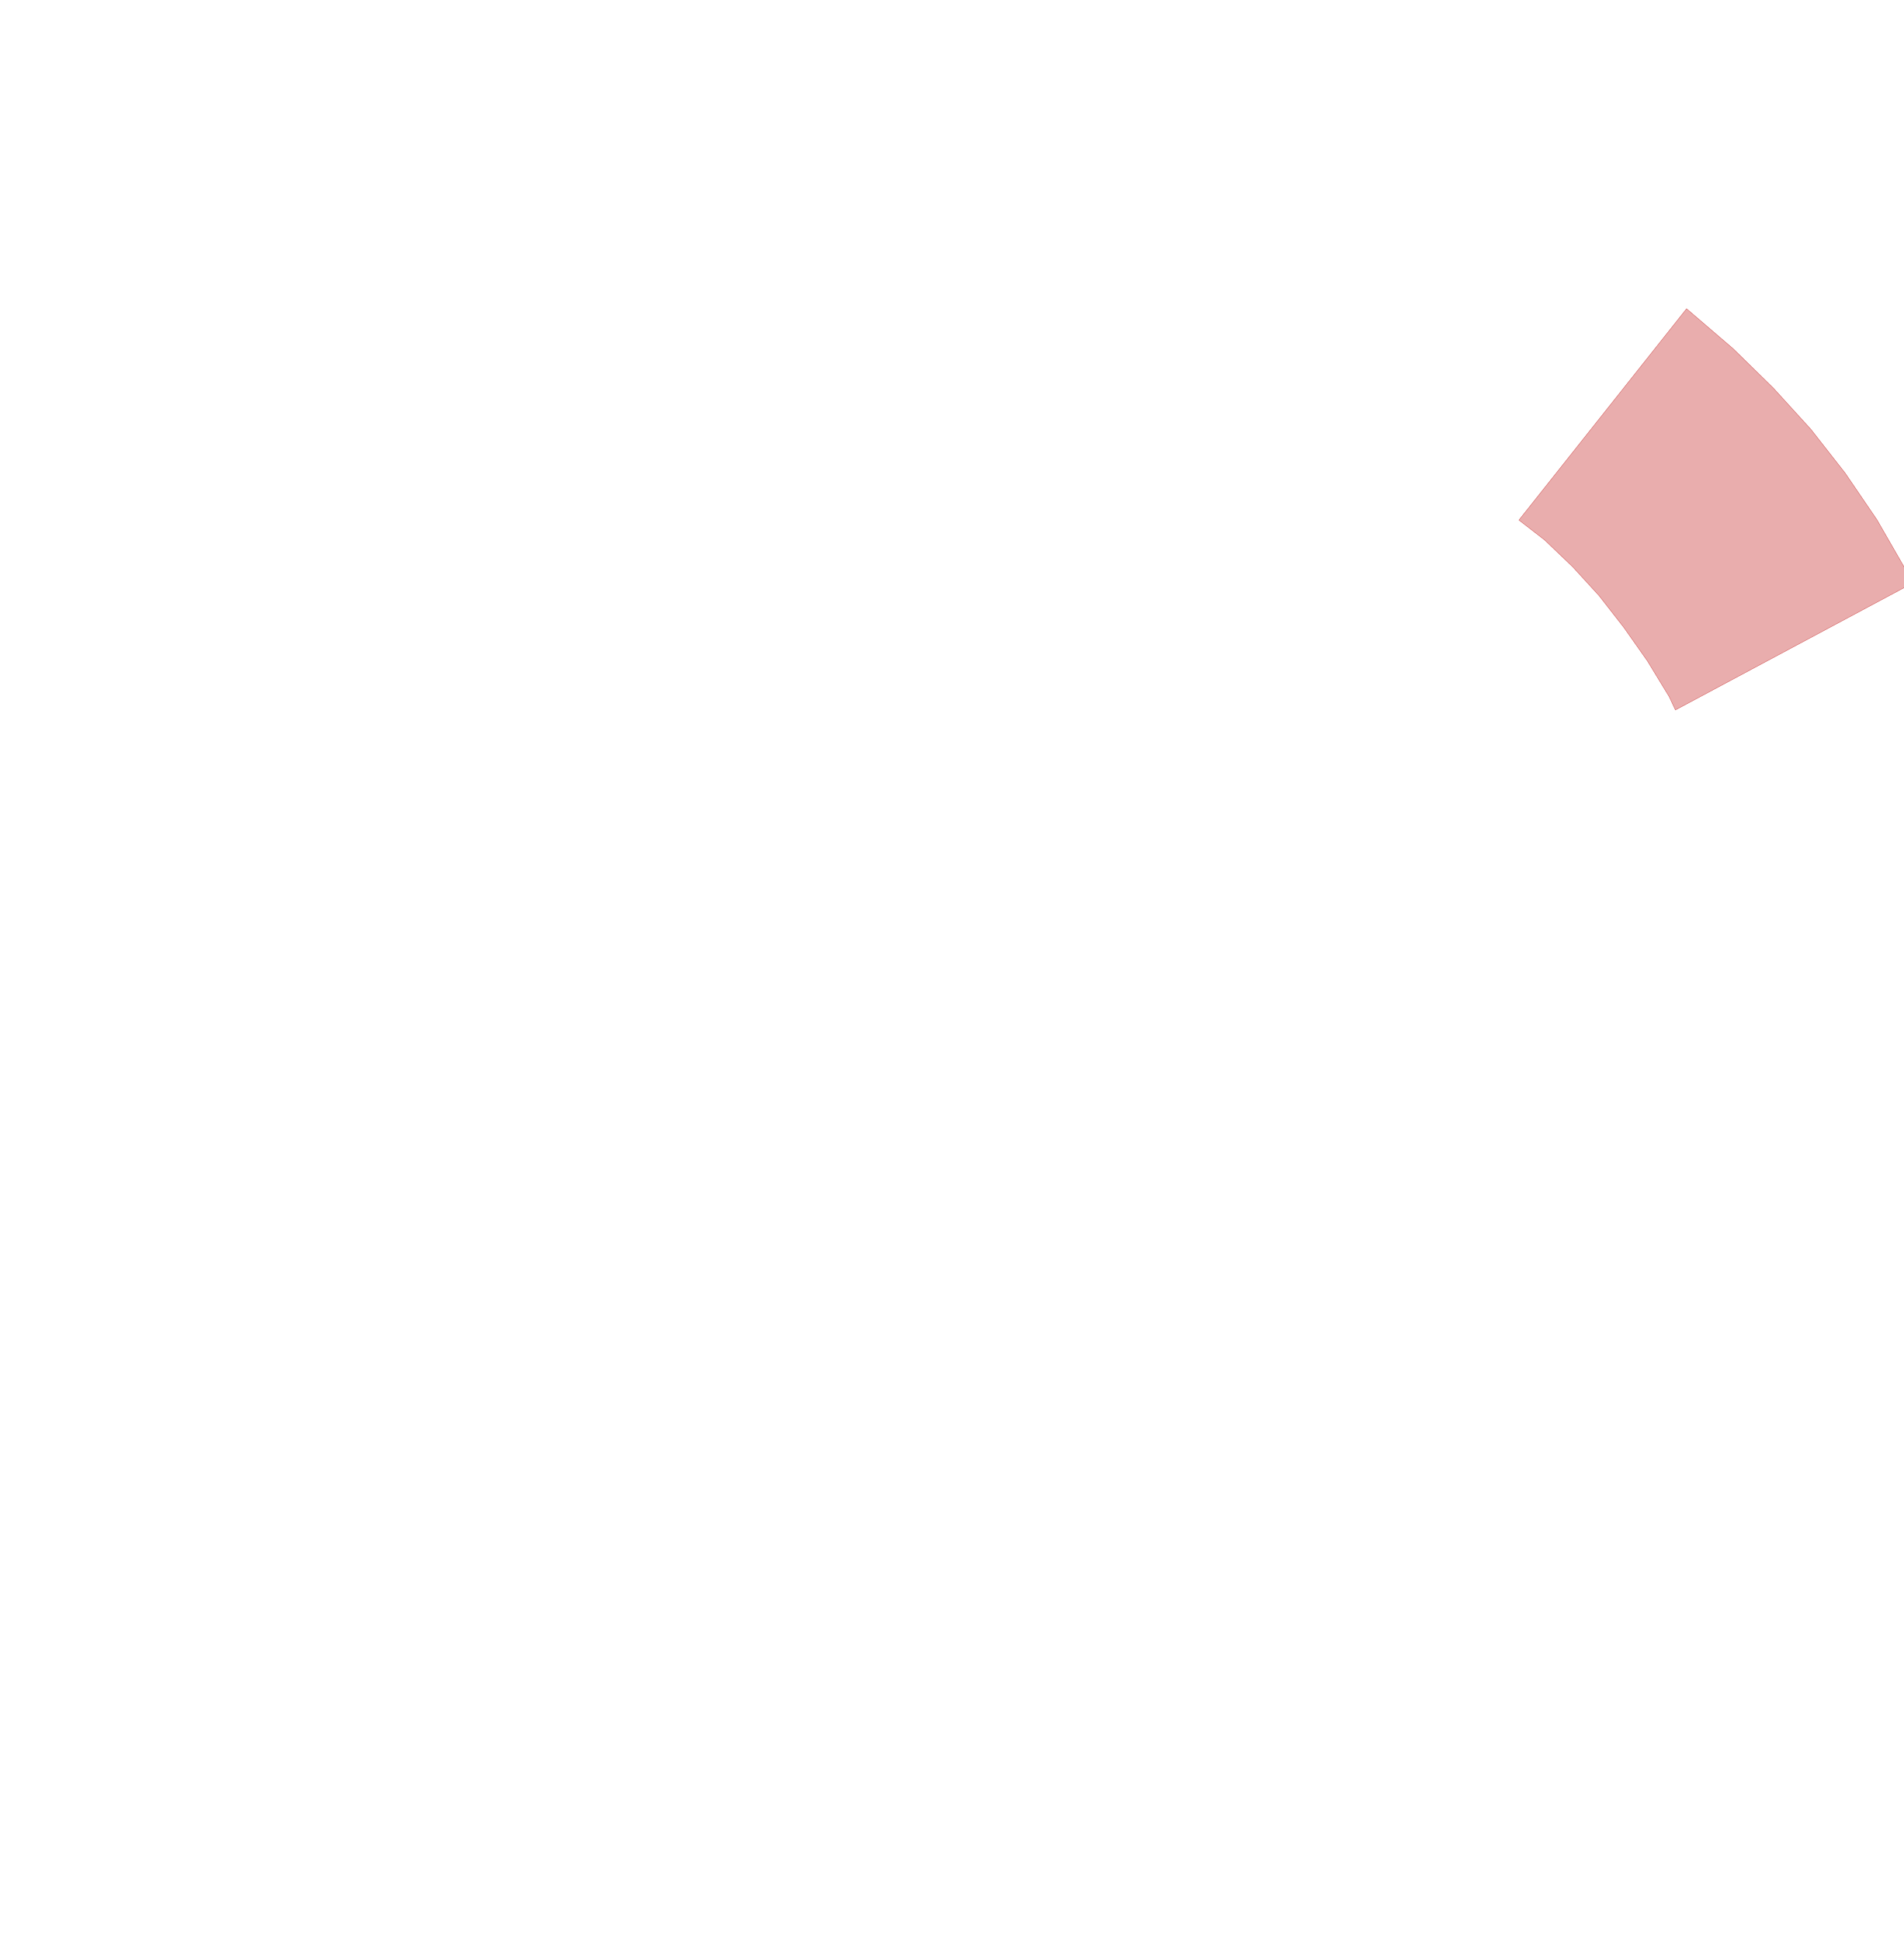
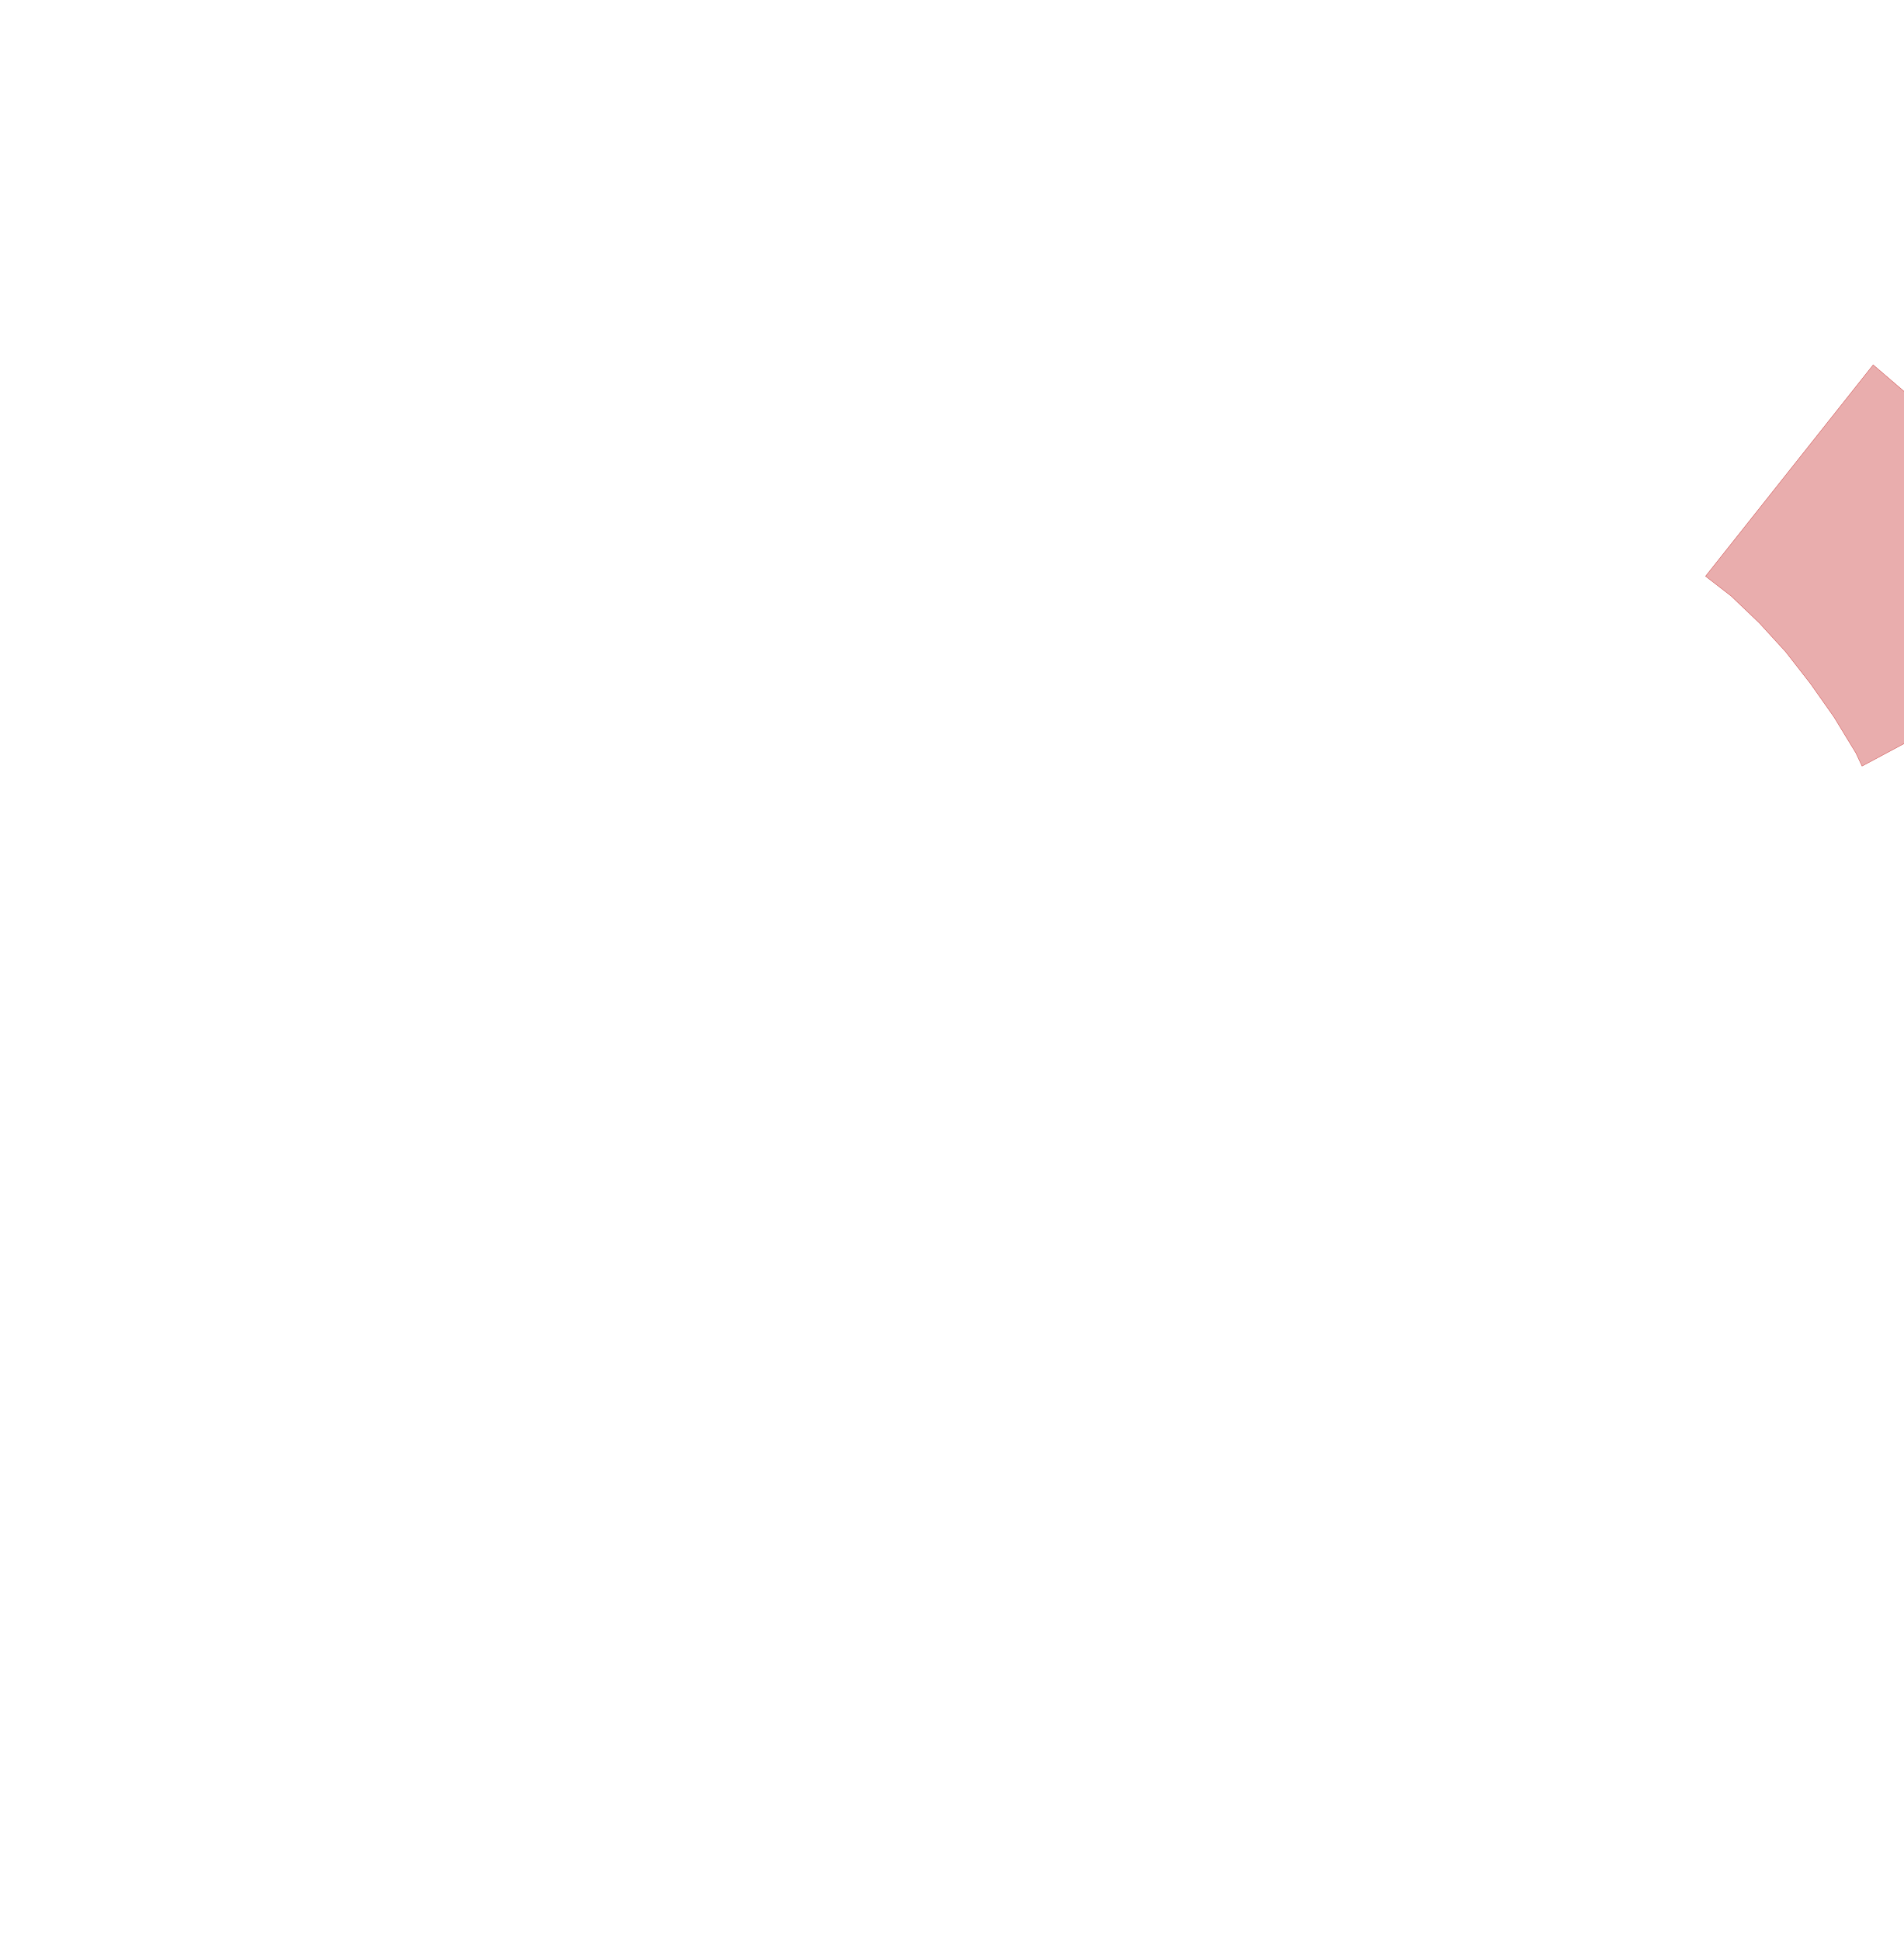
<svg xmlns="http://www.w3.org/2000/svg" viewBox="0,0,4611,4700">
  <g>
-     <polygon fill="rgba(200,50,50,0.4)" stroke="rgba(200,50,50,0.8)" points="3679,1260 3741,1308 3809,1373 3873,1443 3933,1520 3990,1601 4043,1688 4058,1720 4634,1412 4546,1259 4469,1146 4386,1040 4295,940 4198,845 4085,748 3679,1260" />
+     <polygon fill="rgba(200,50,50,0.4)" stroke="rgba(200,50,50,0.8)" points="4131,1396 4193,1444 4261,1509 4325,1579 4385,1656 4442,1737 4495,1824 4510,1856 5086,1548 4998,1395 4921,1282 4838,1176 4747,1076 4650,981 4537,884 4131,1396" />
  </g>
</svg>
